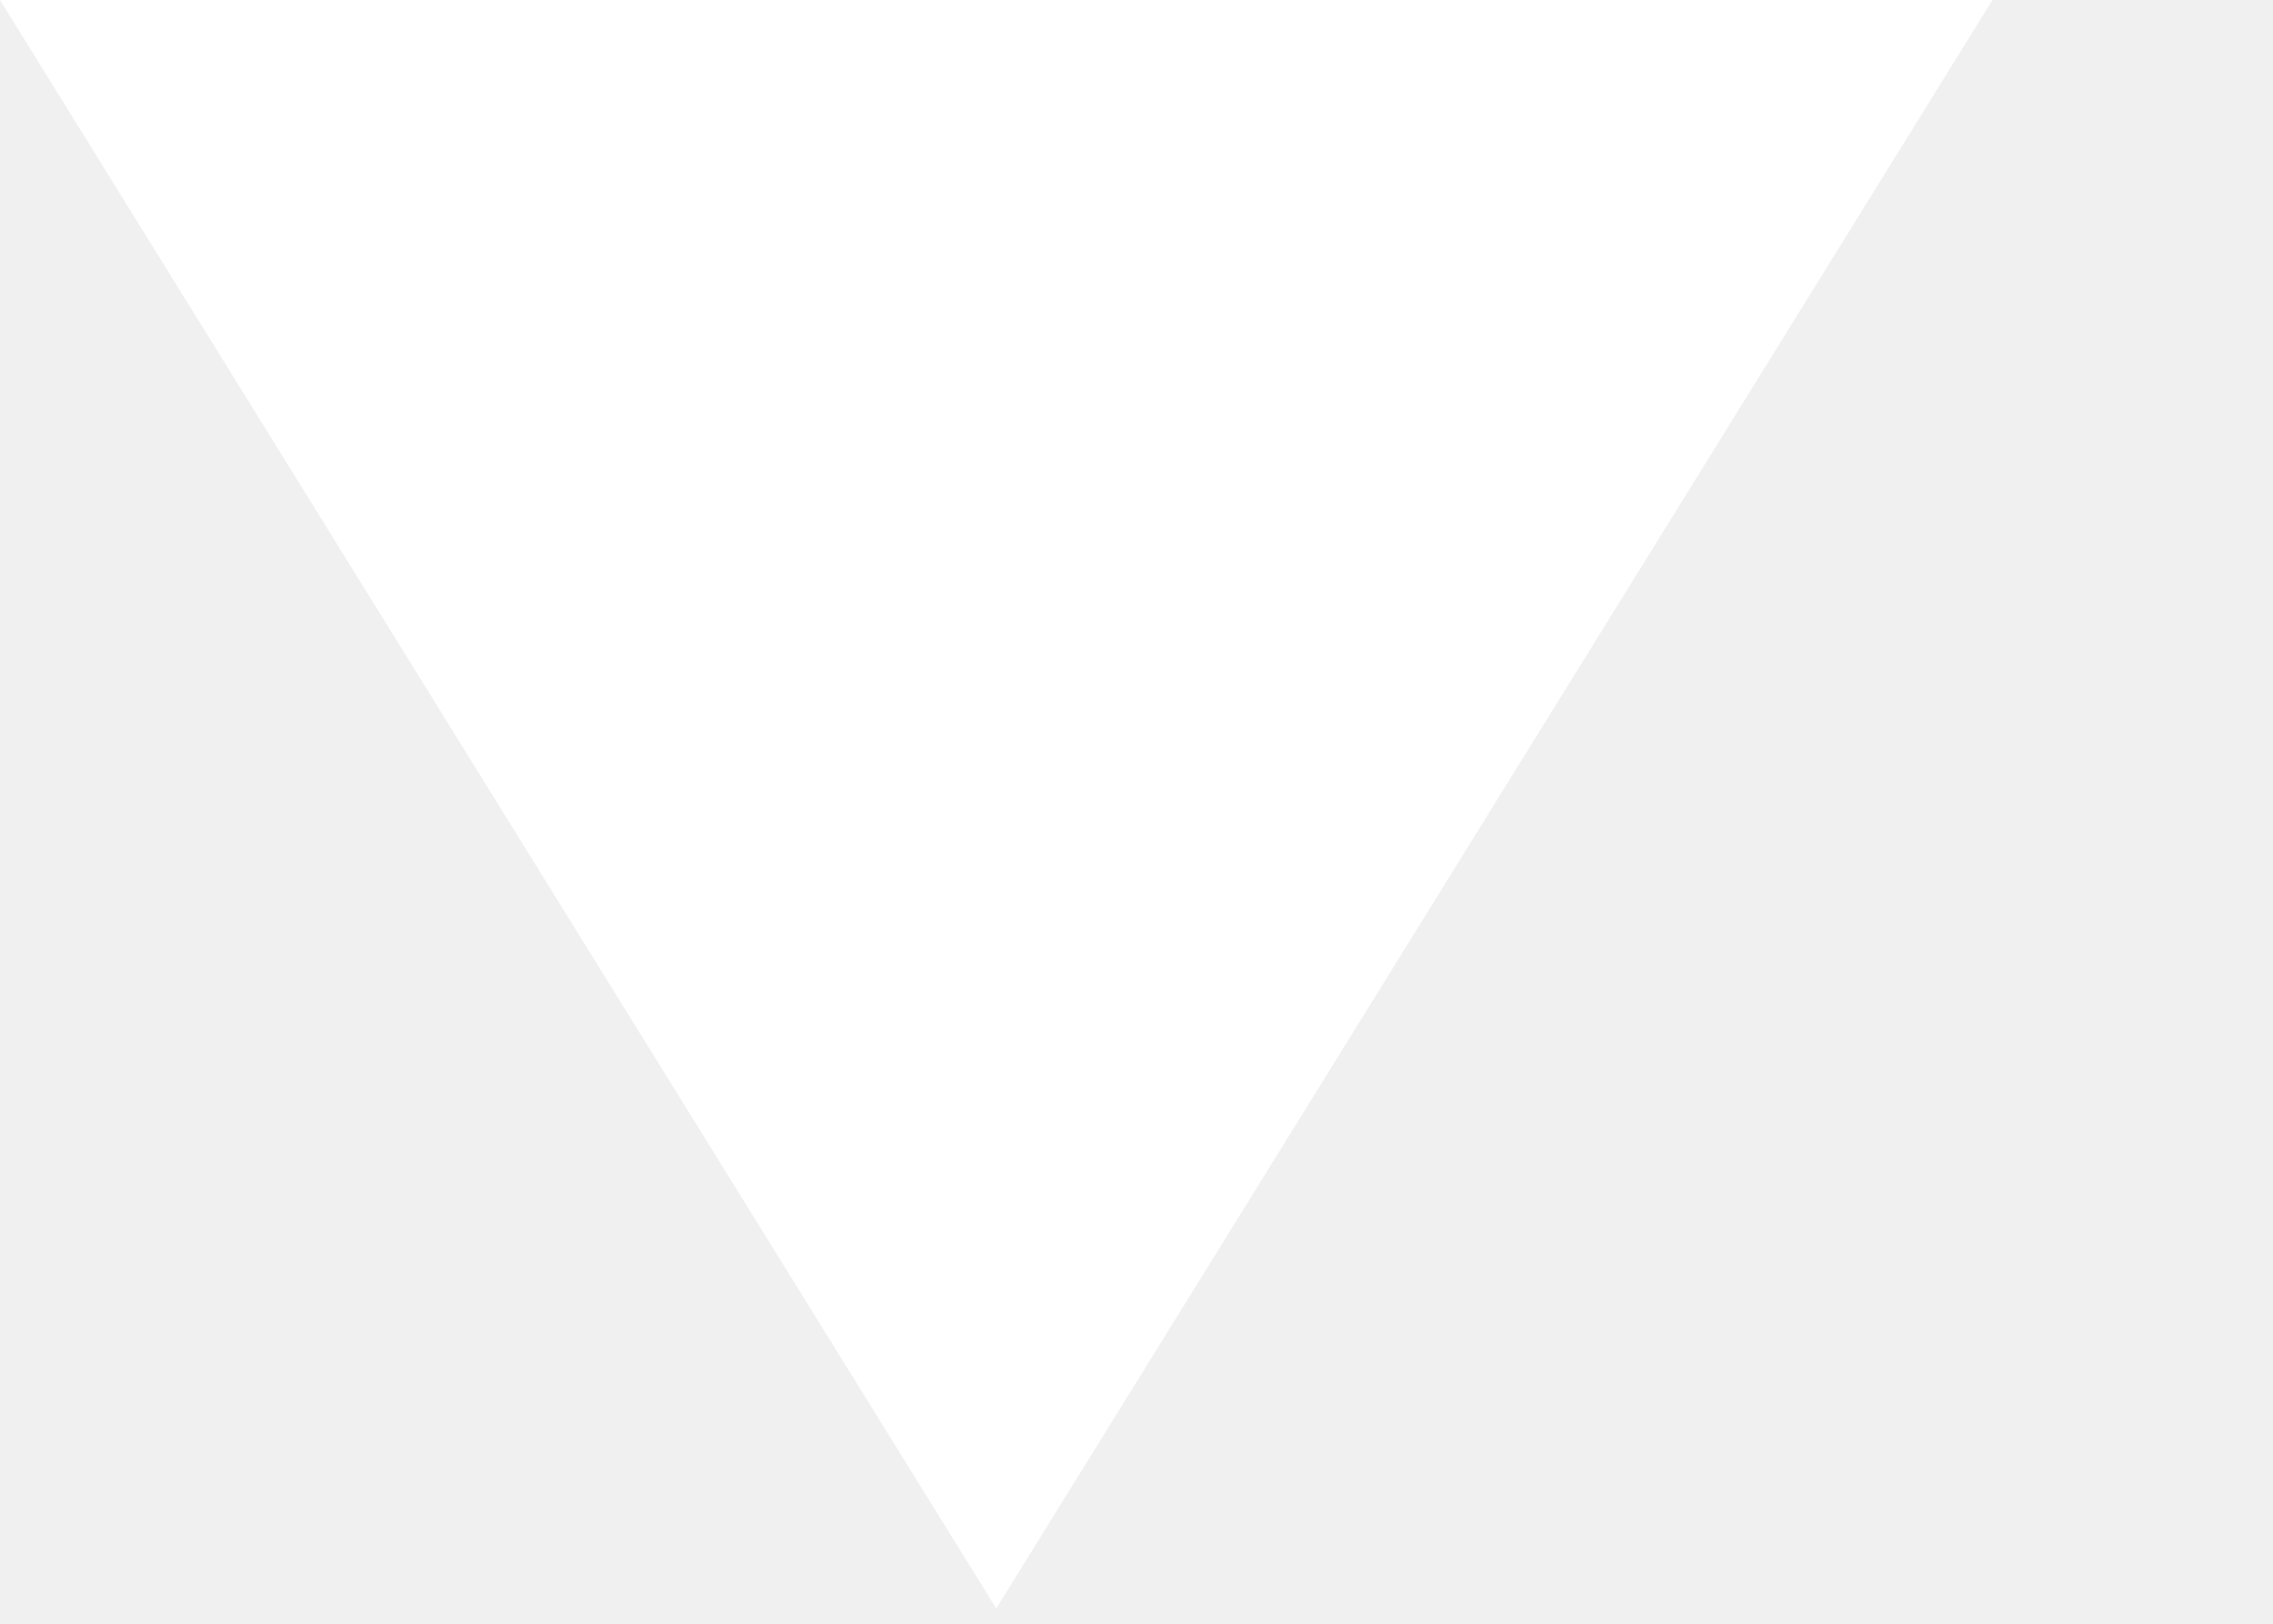
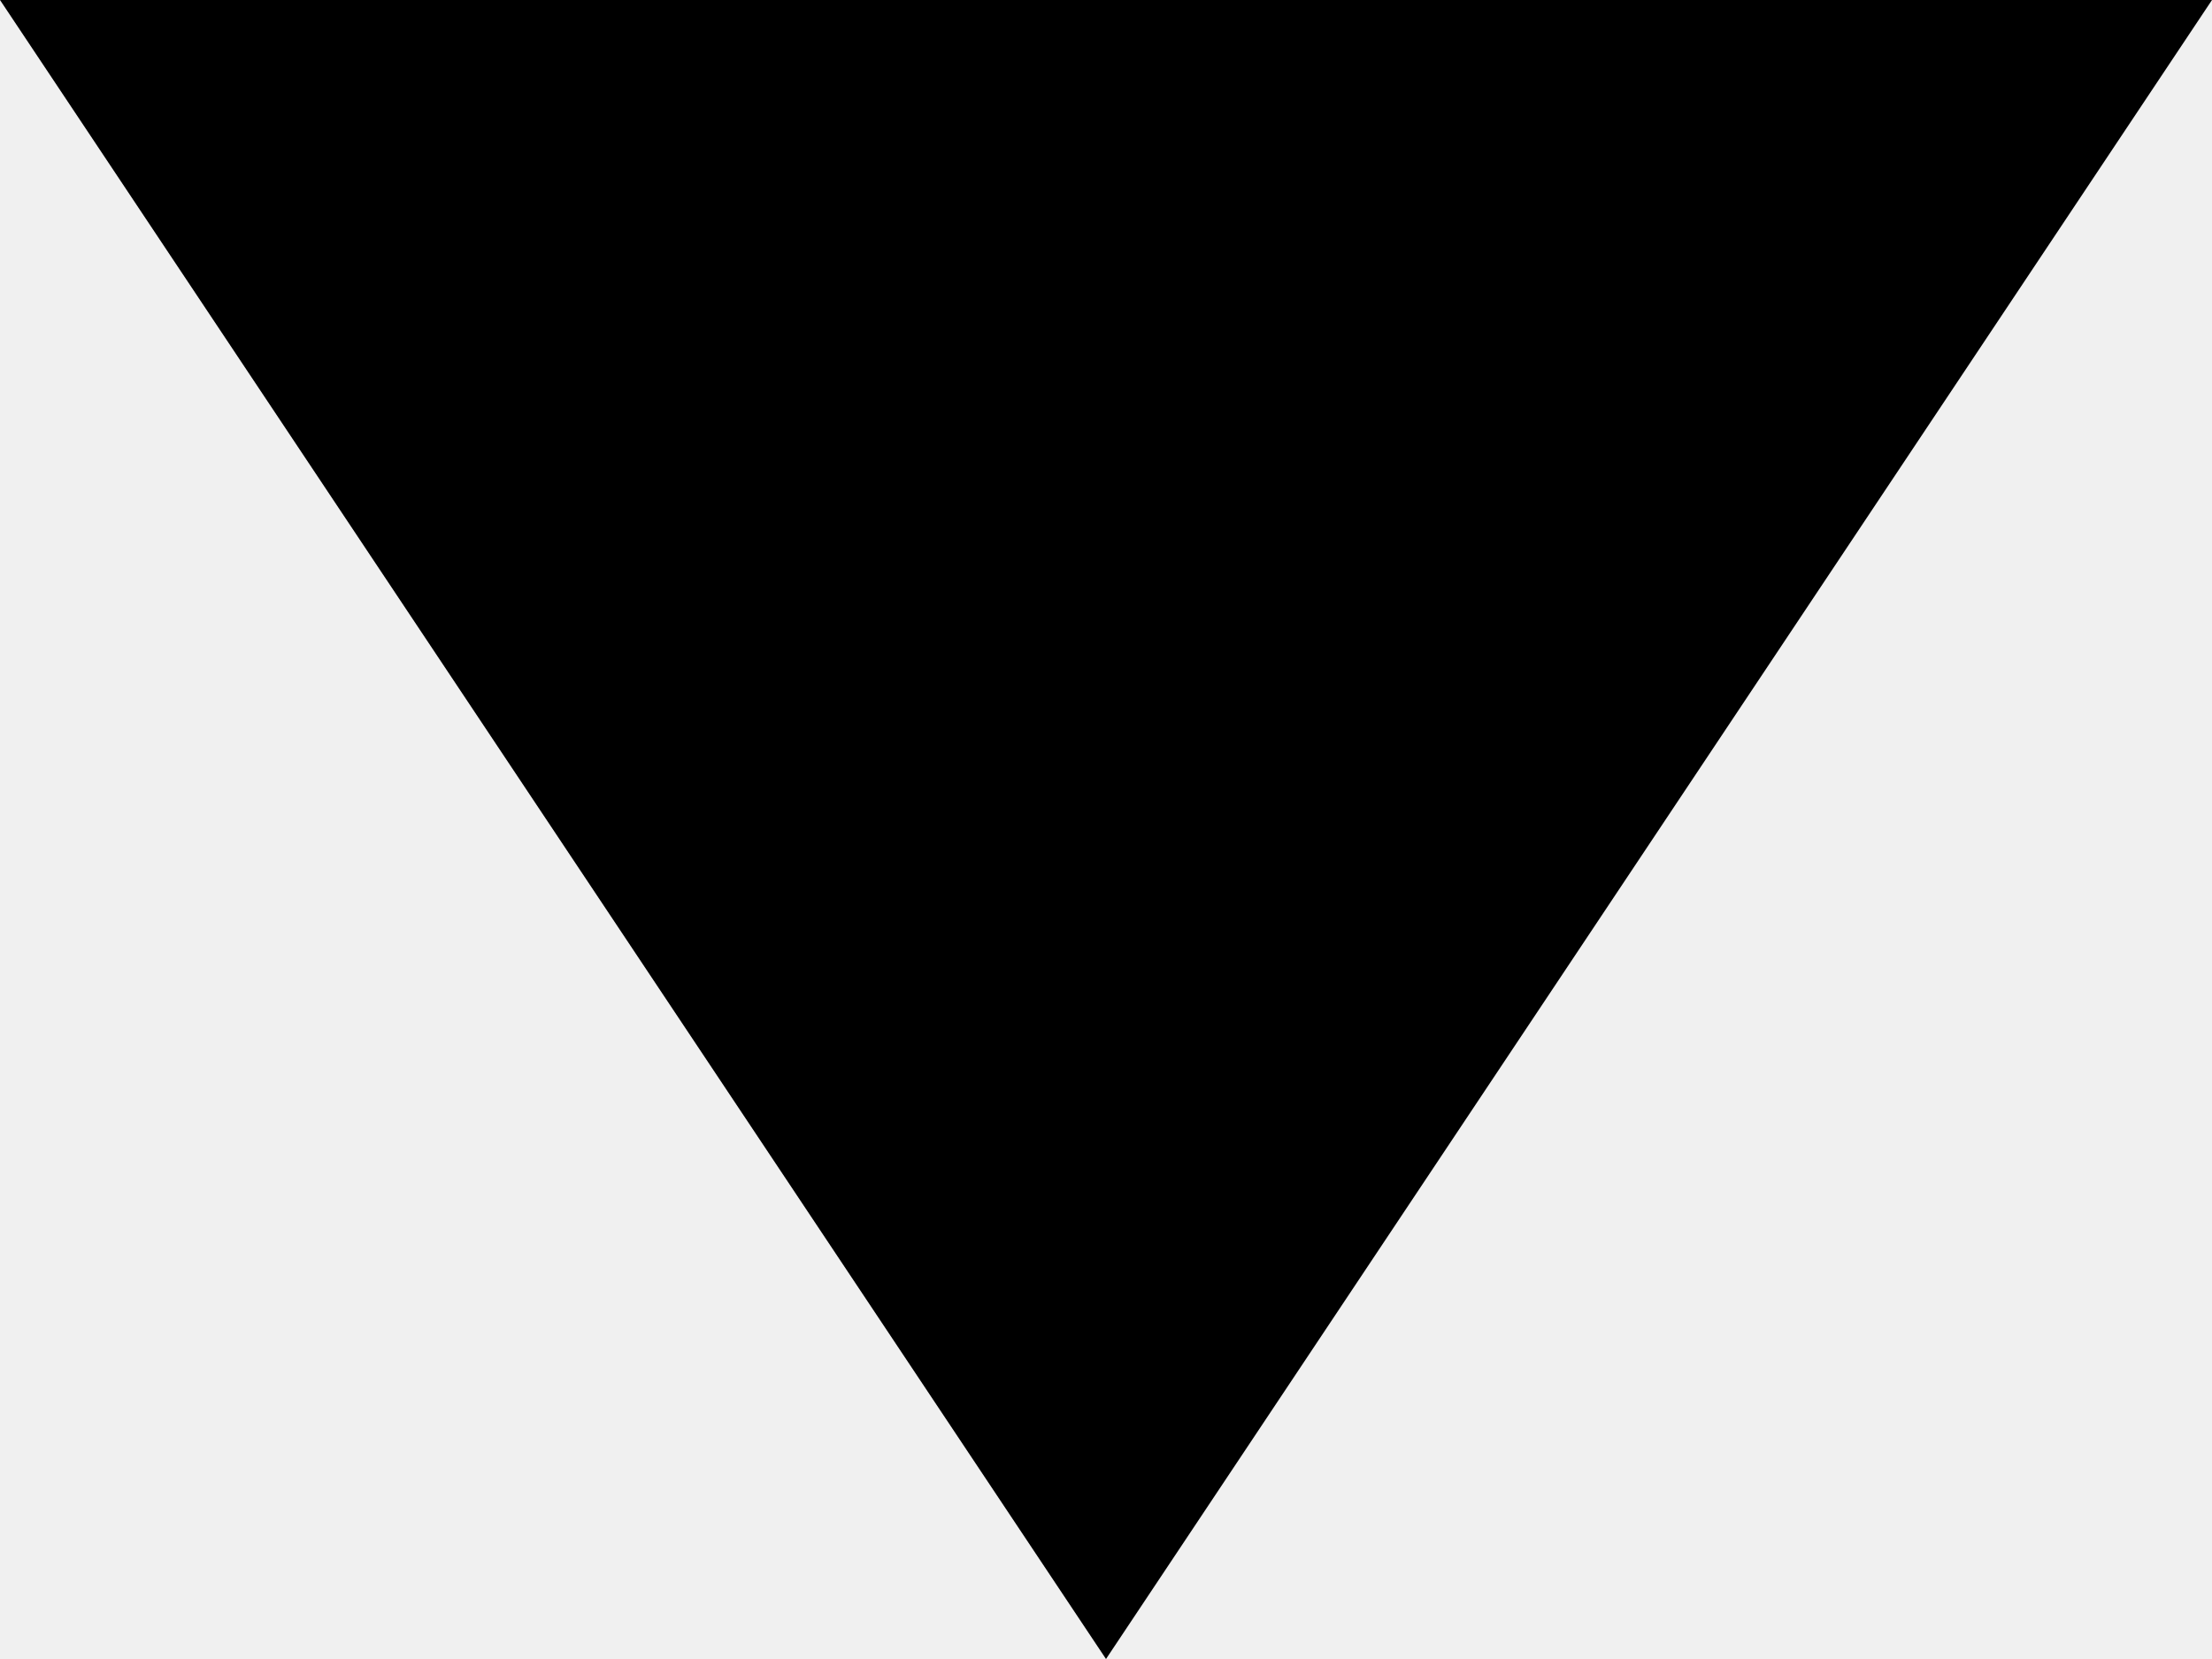
- <svg xmlns="http://www.w3.org/2000/svg" width="7px" height="5px" viewBox="0 0 7 5" version="1.1">
+ <svg xmlns="http://www.w3.org/2000/svg" width="8px" height="6px" viewBox="0 0 8 6" version="1.1">
  <defs />
-   <g id="HS---Exchange" stroke="none" stroke-width="1" fill="none" fill-rule="evenodd">
-     <g id="5" transform="translate(-175, -499)" fill="#FFFFFF">
-       <g id="Group-6" transform="translate(117, 487)">
-         <polygon id="Triangle" points="61.068 16.953 58 12 64.136 12" />
+   <g id="BUGS-14/6" stroke="none" stroke-width="1" fill="none" fill-rule="evenodd">
+     <g id="Create-a-station-2" transform="translate(-238, -489)" fill="#000000">
+       <g id="female" transform="translate(184, 483)">
+         <polygon id="Triangle" points="58 12 54 6 62 6" />
      </g>
    </g>
  </g>
</svg>
